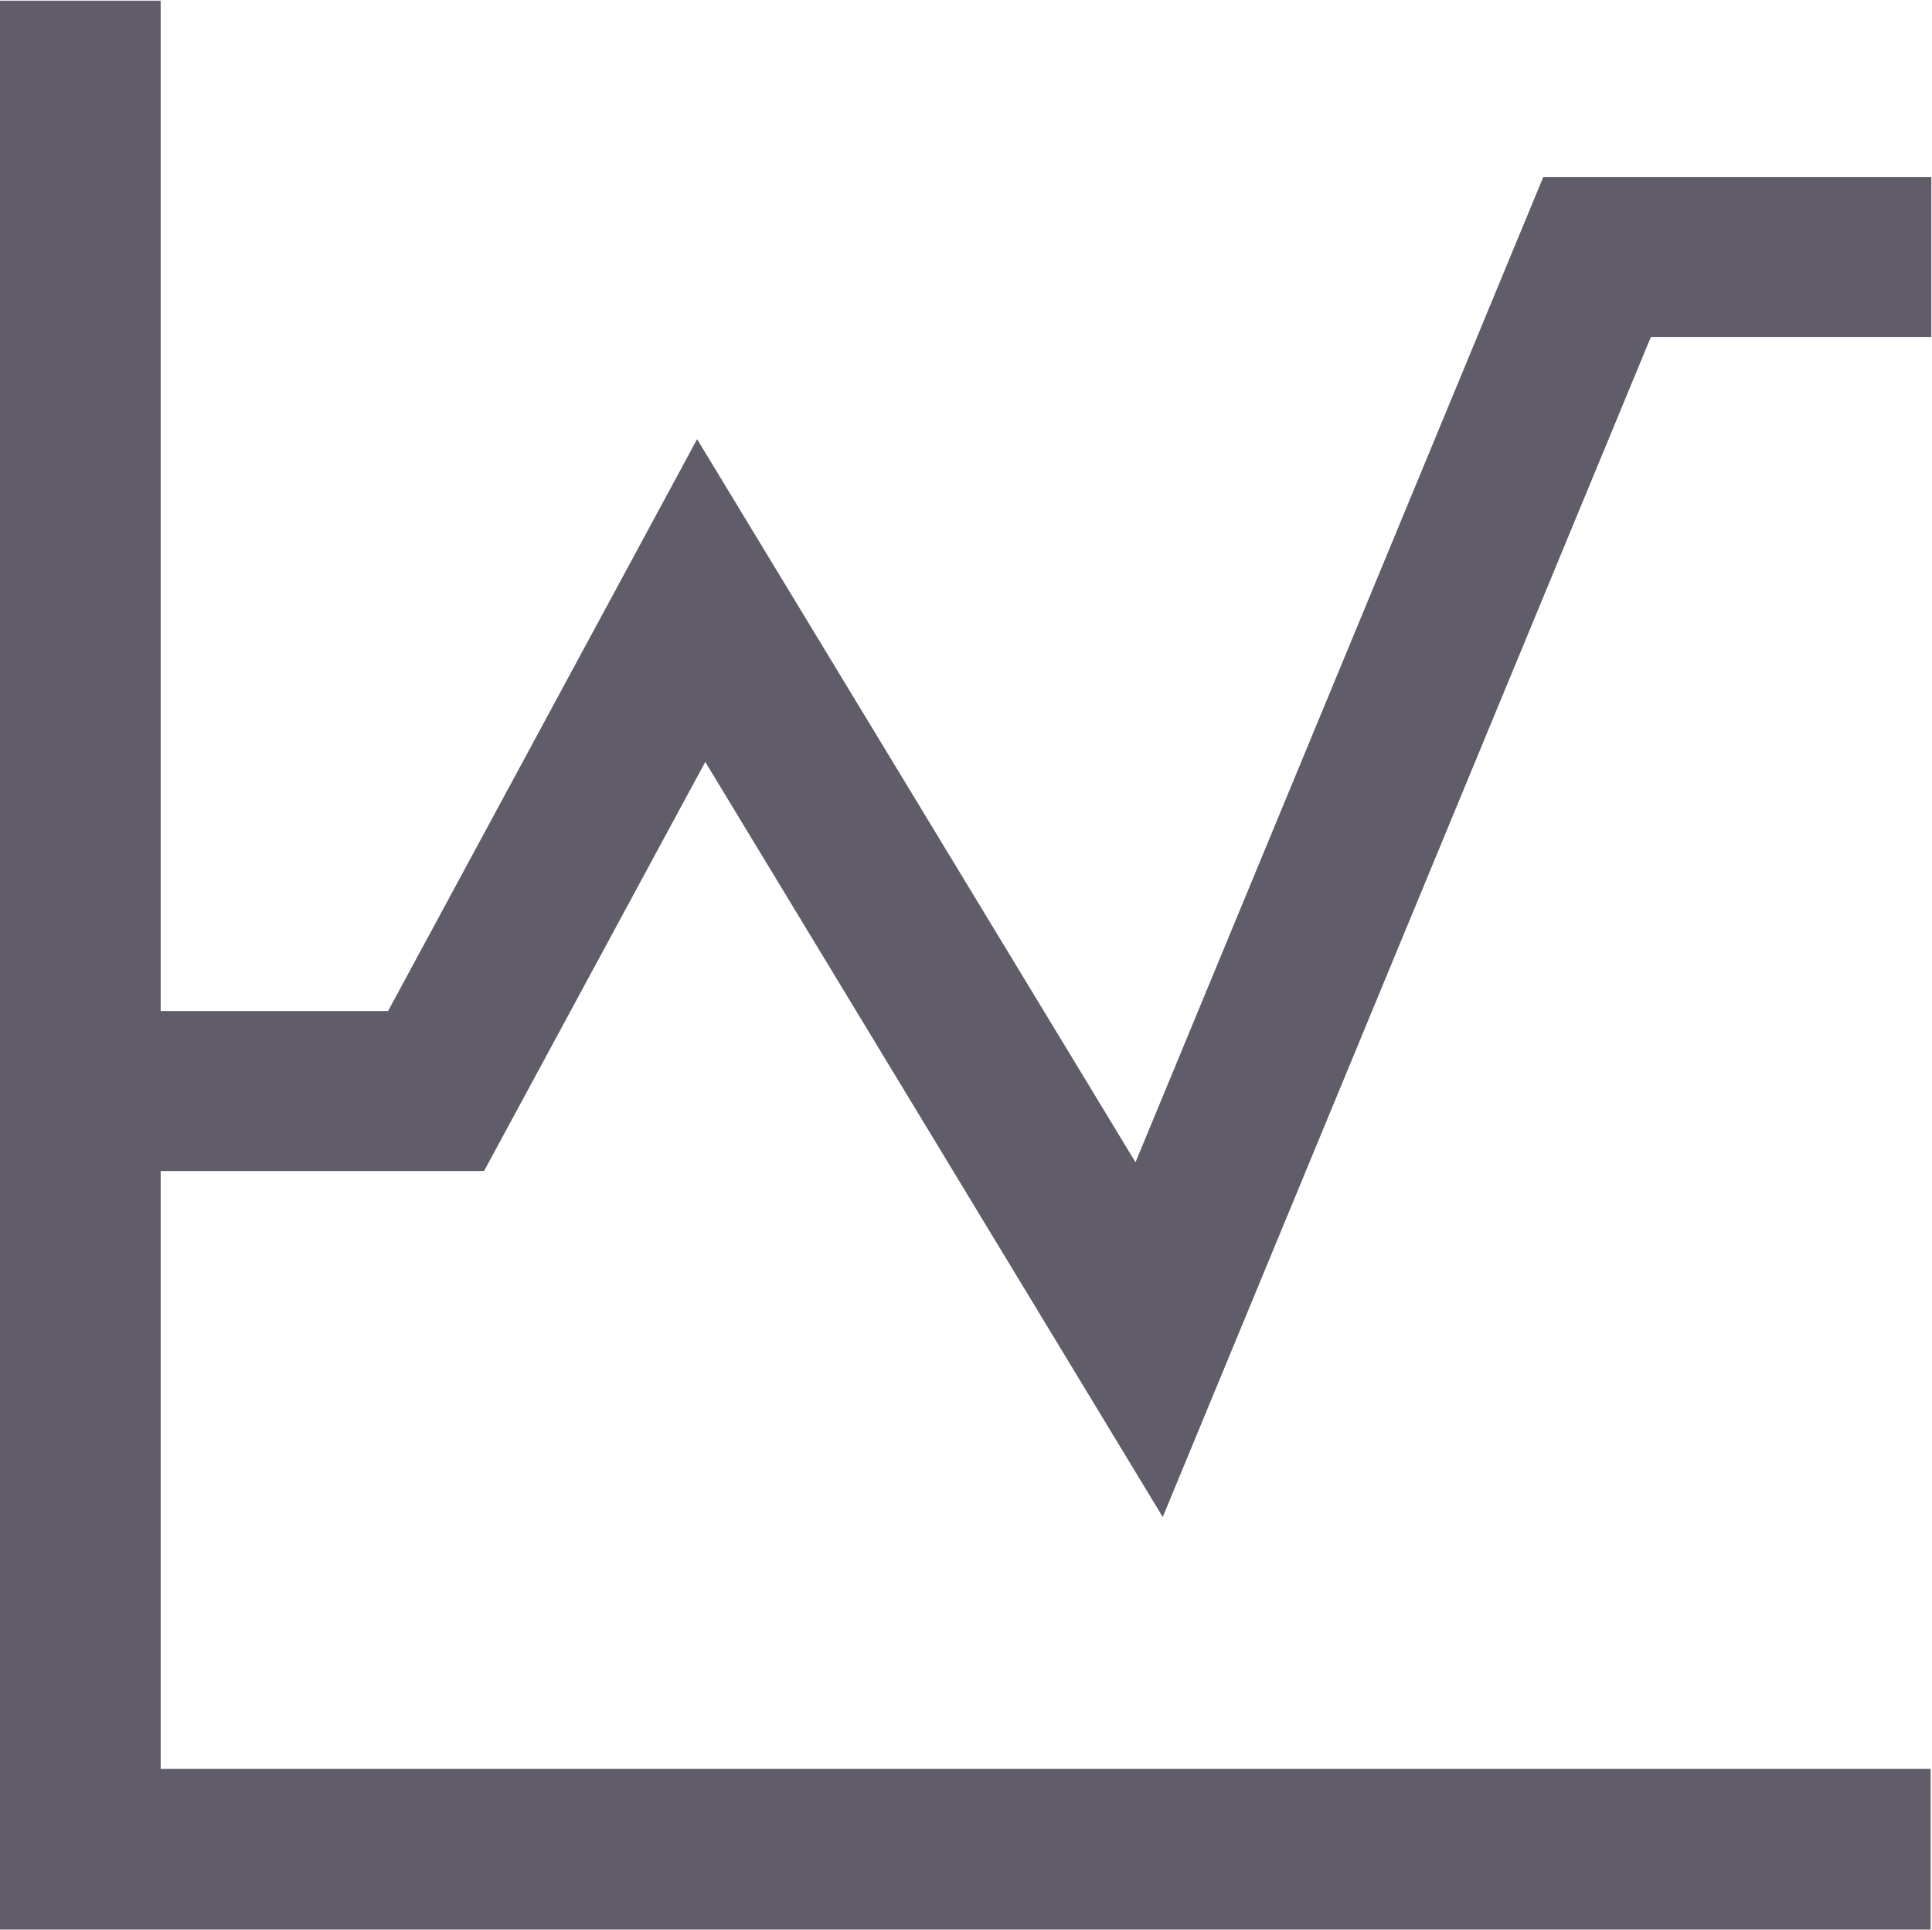
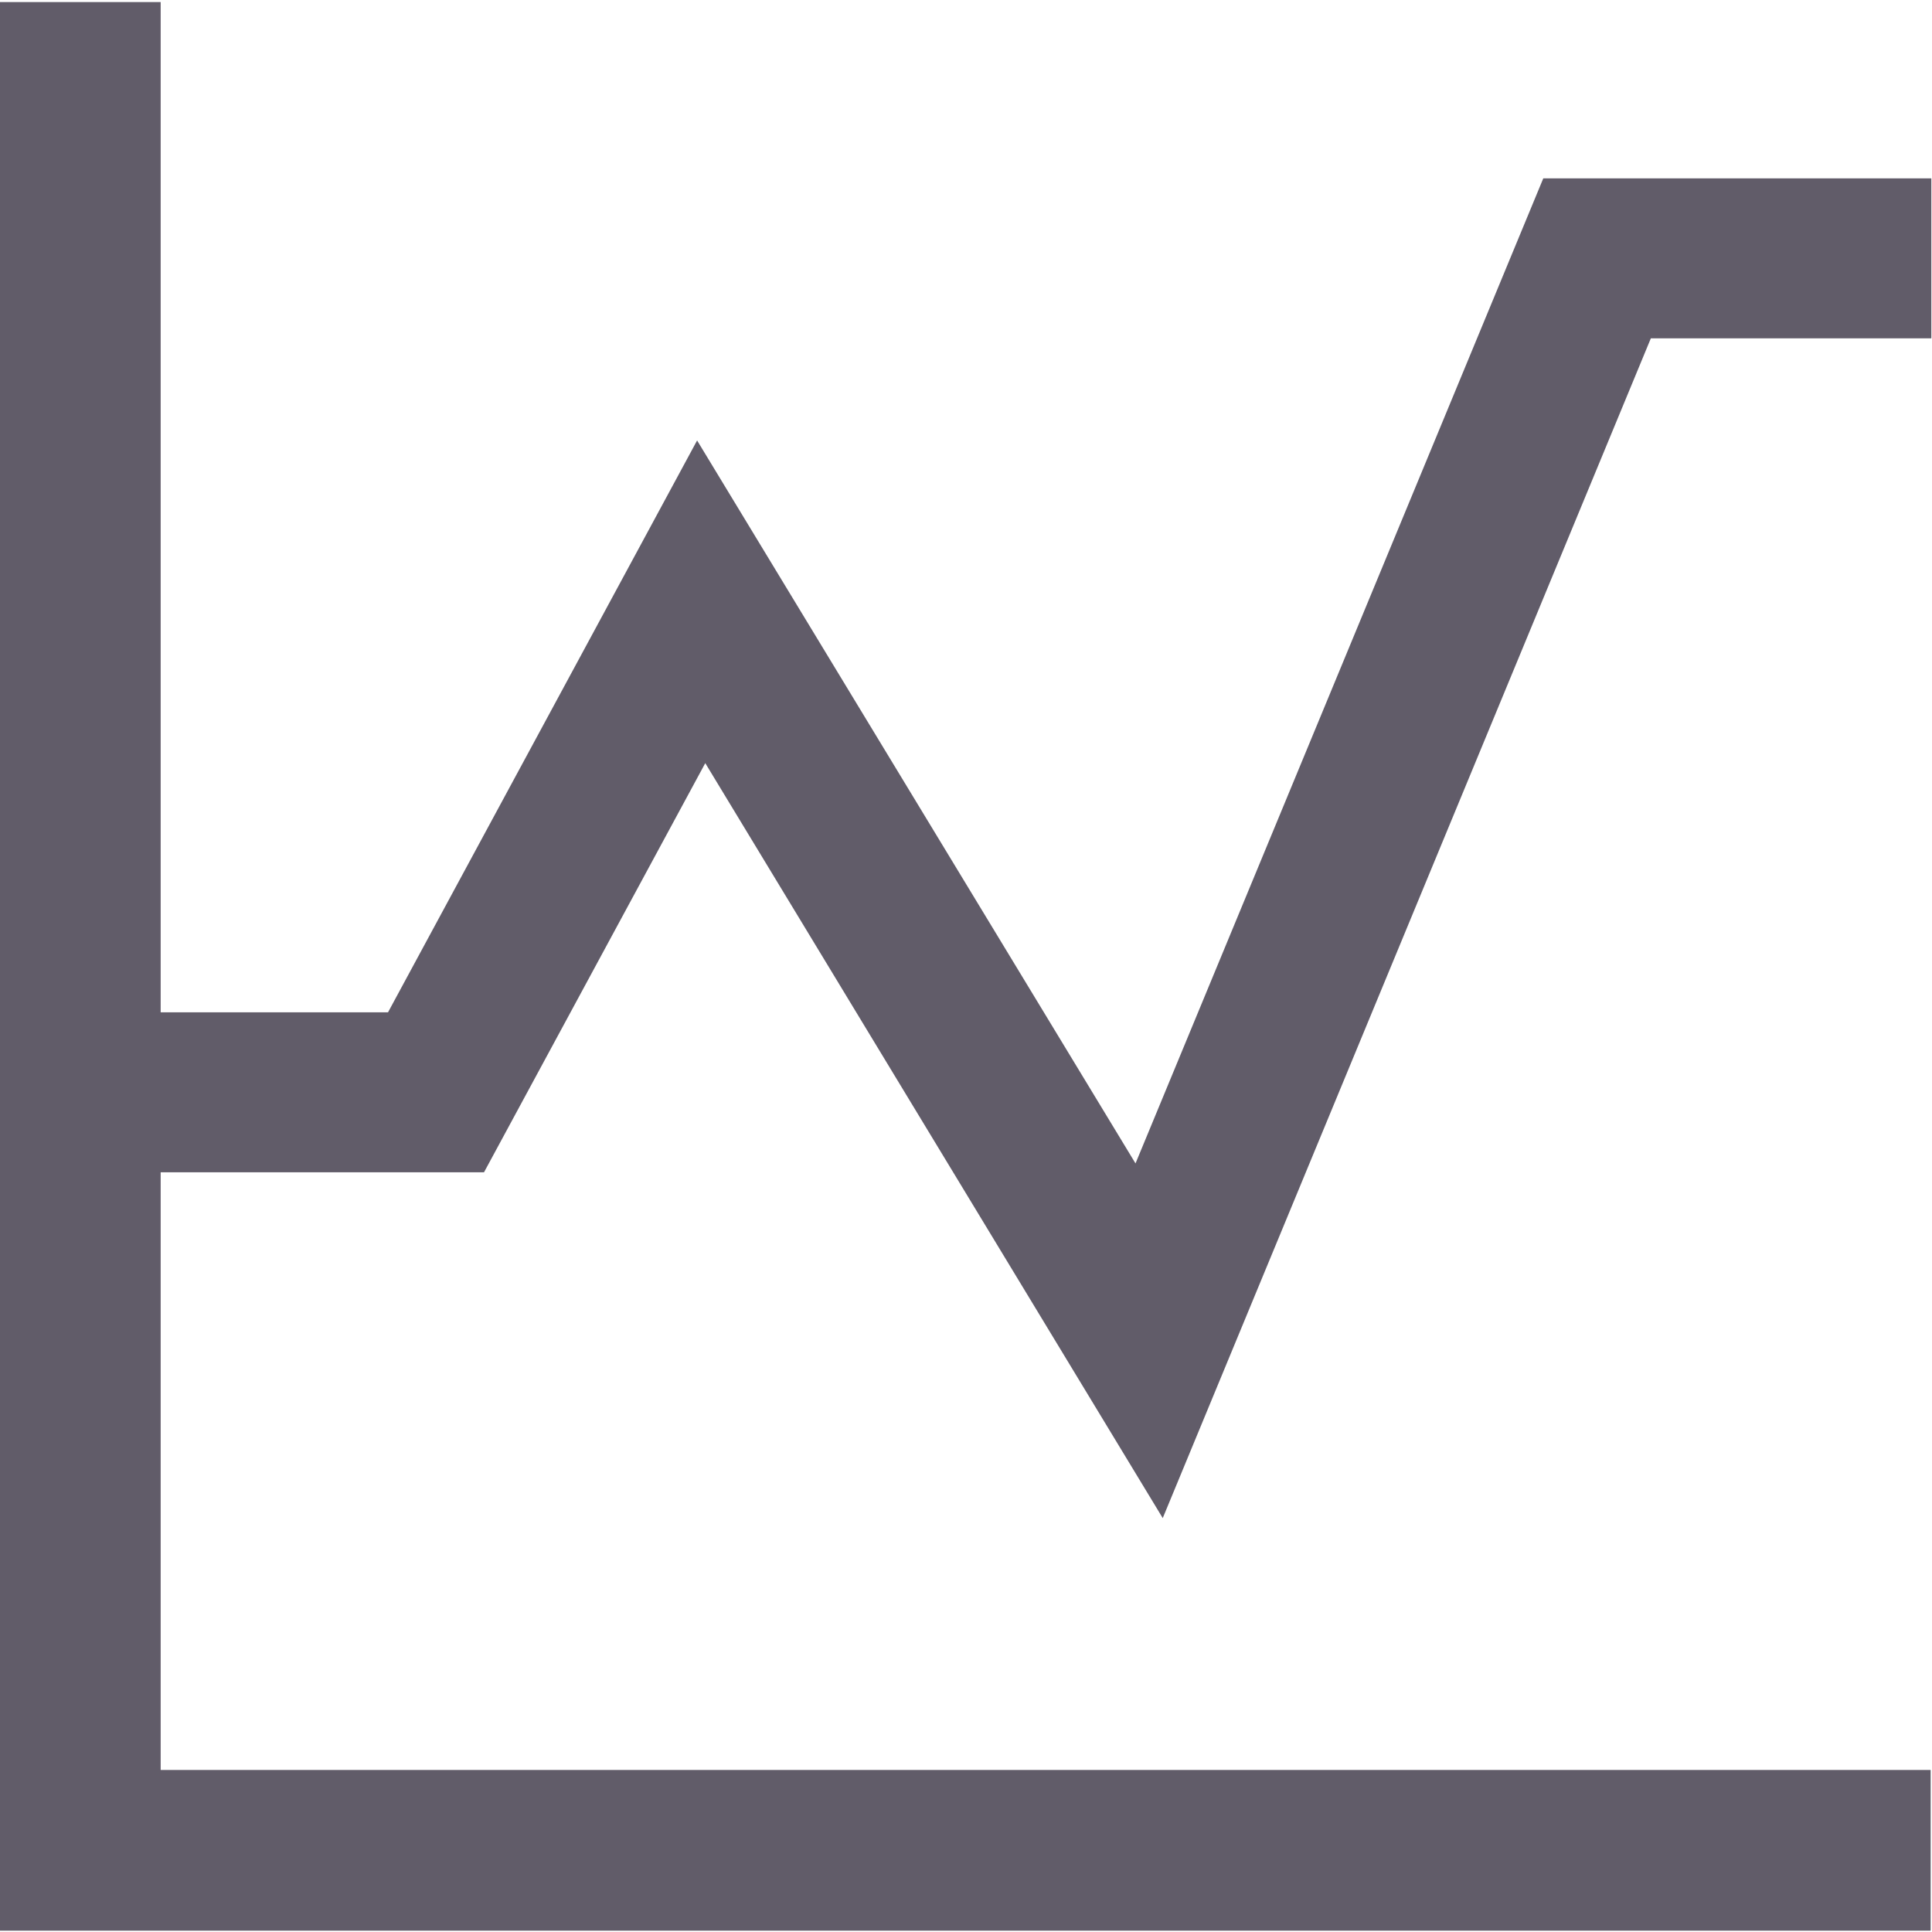
- <svg xmlns="http://www.w3.org/2000/svg" viewBox="0 0 28.38 28.34">
+ <svg xmlns="http://www.w3.org/2000/svg" width="24" height="24" viewBox="0 0 28.38 28.34">
  <path fill="#615c69" fill-rule="evenodd" d="m7.11 17.2 3.25-6.01 6.72 11.09 7.17-17.33h4.12V2.6h-5.7l-5.99 14.47-6.44-10.62-4.54 8.4H2.36V.01H0v28.33h28.36v-2.36h-26V17.2h4.75Z" />
</svg>
